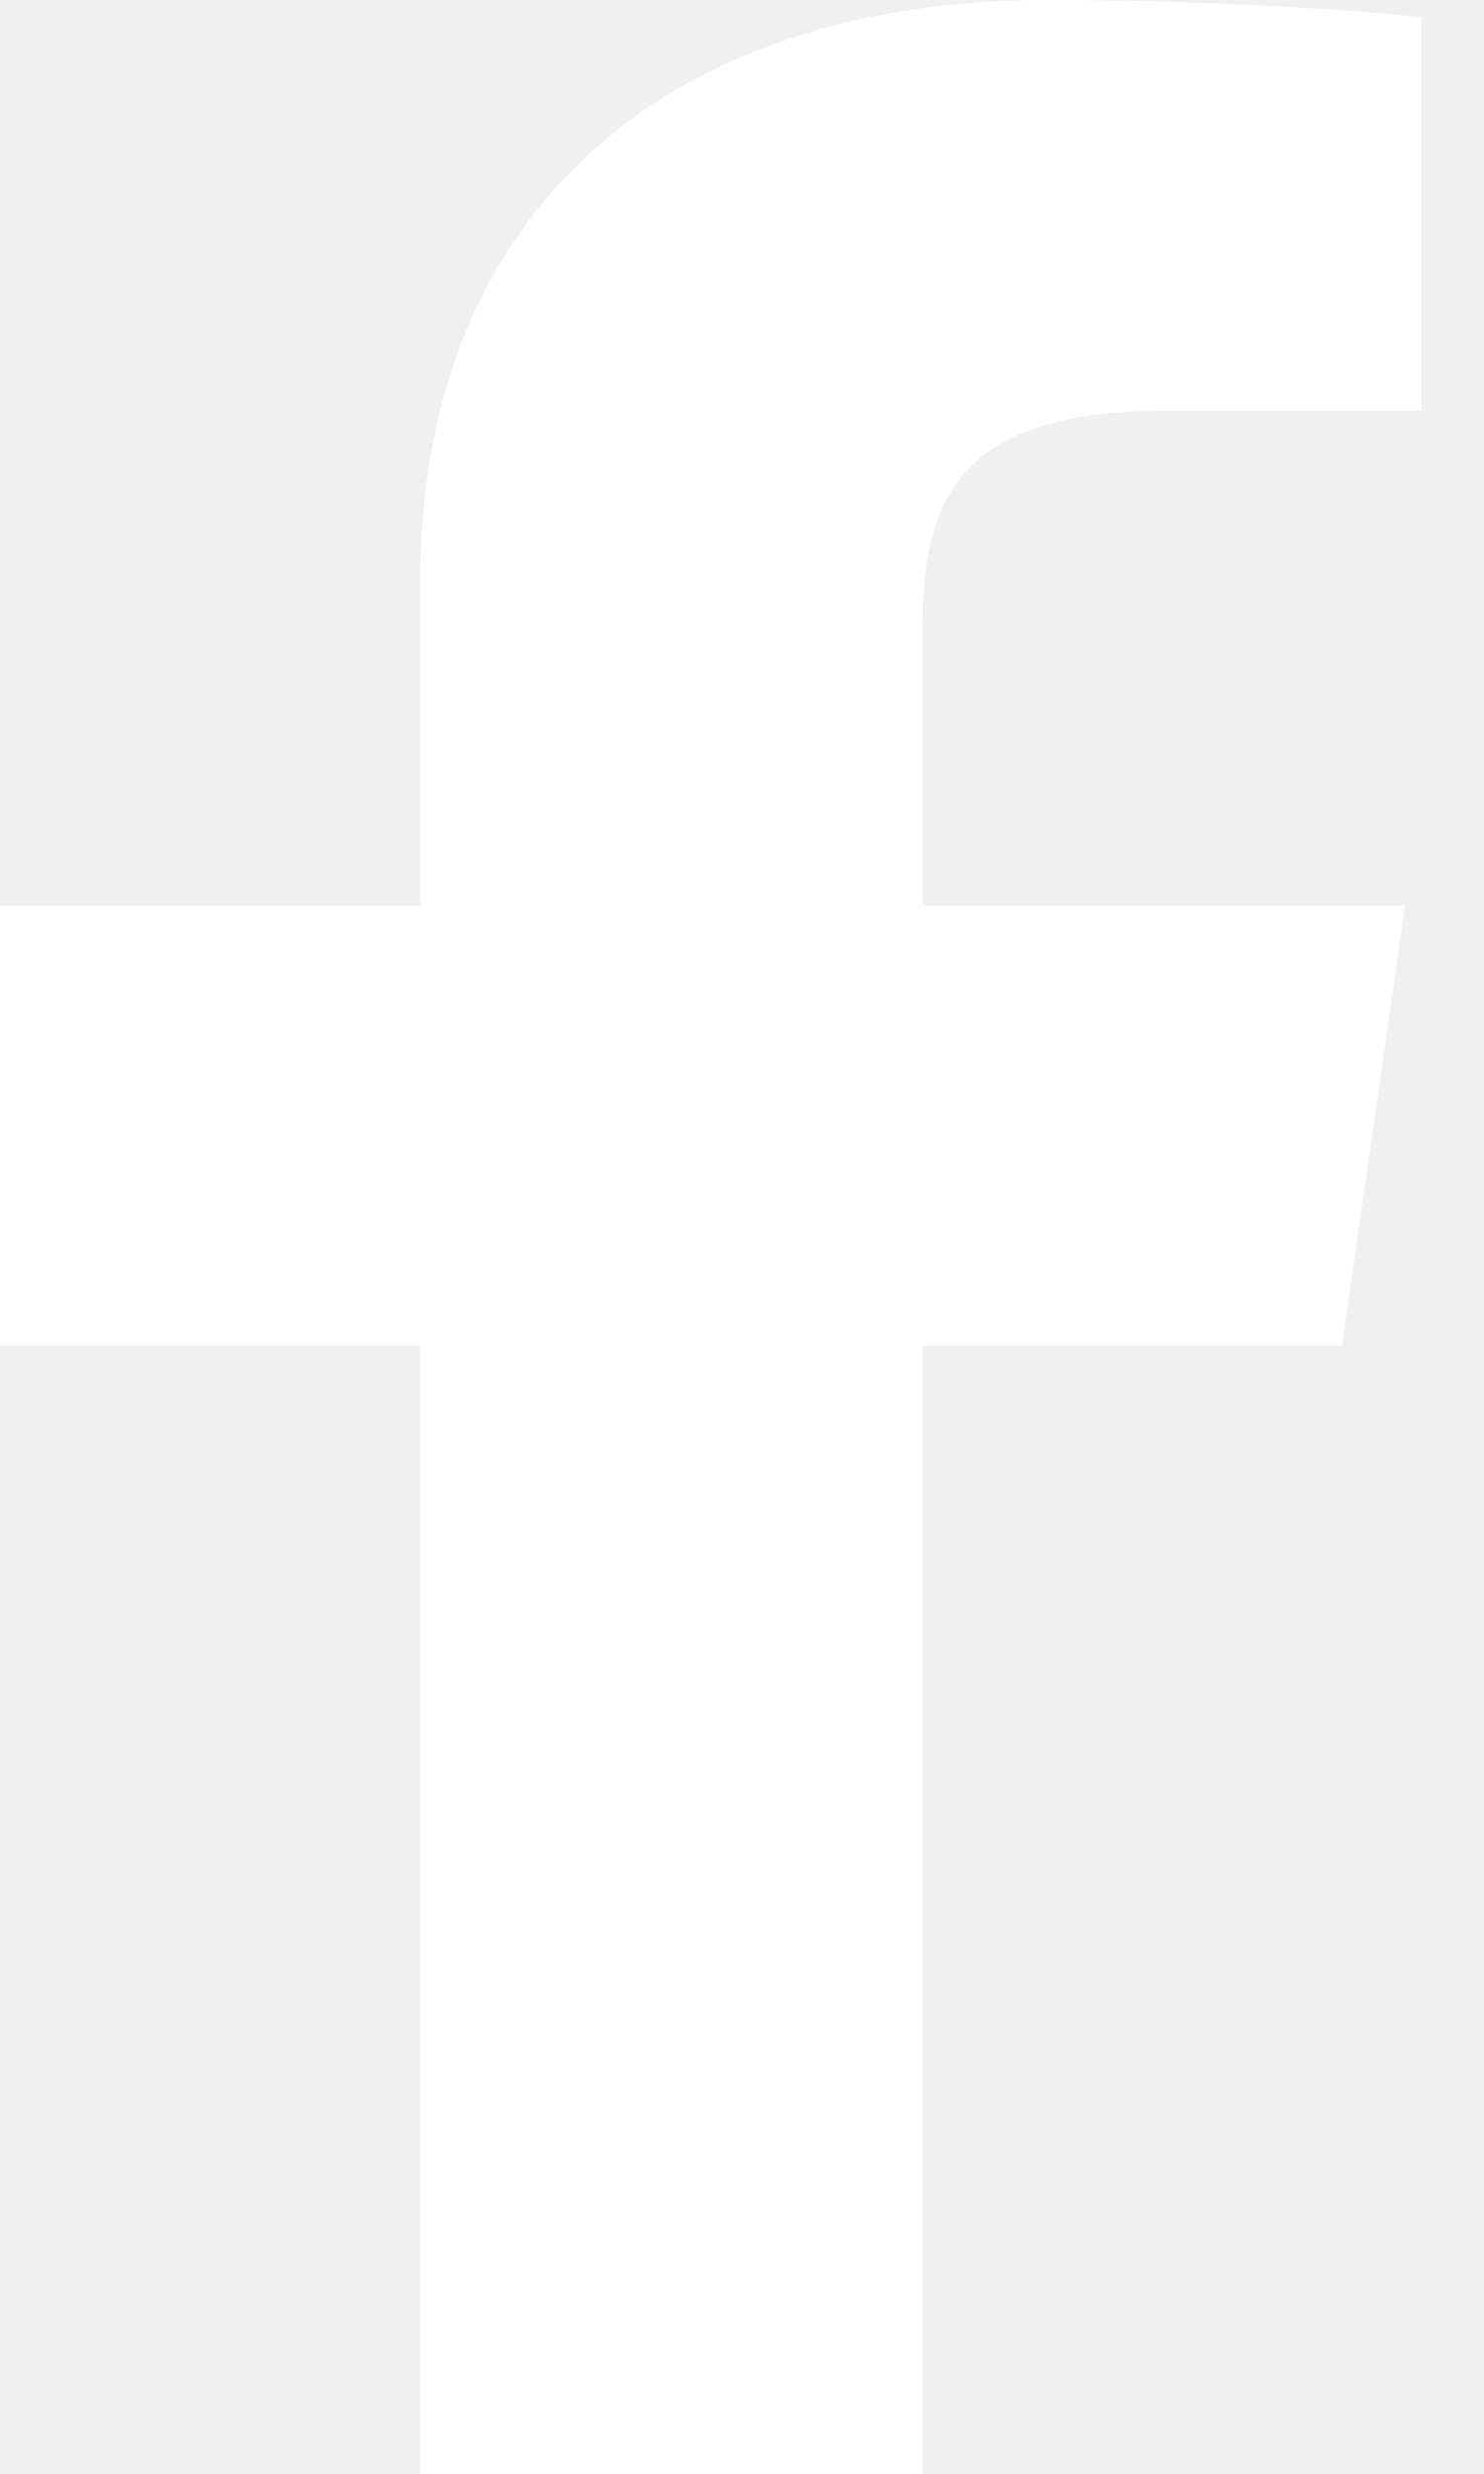
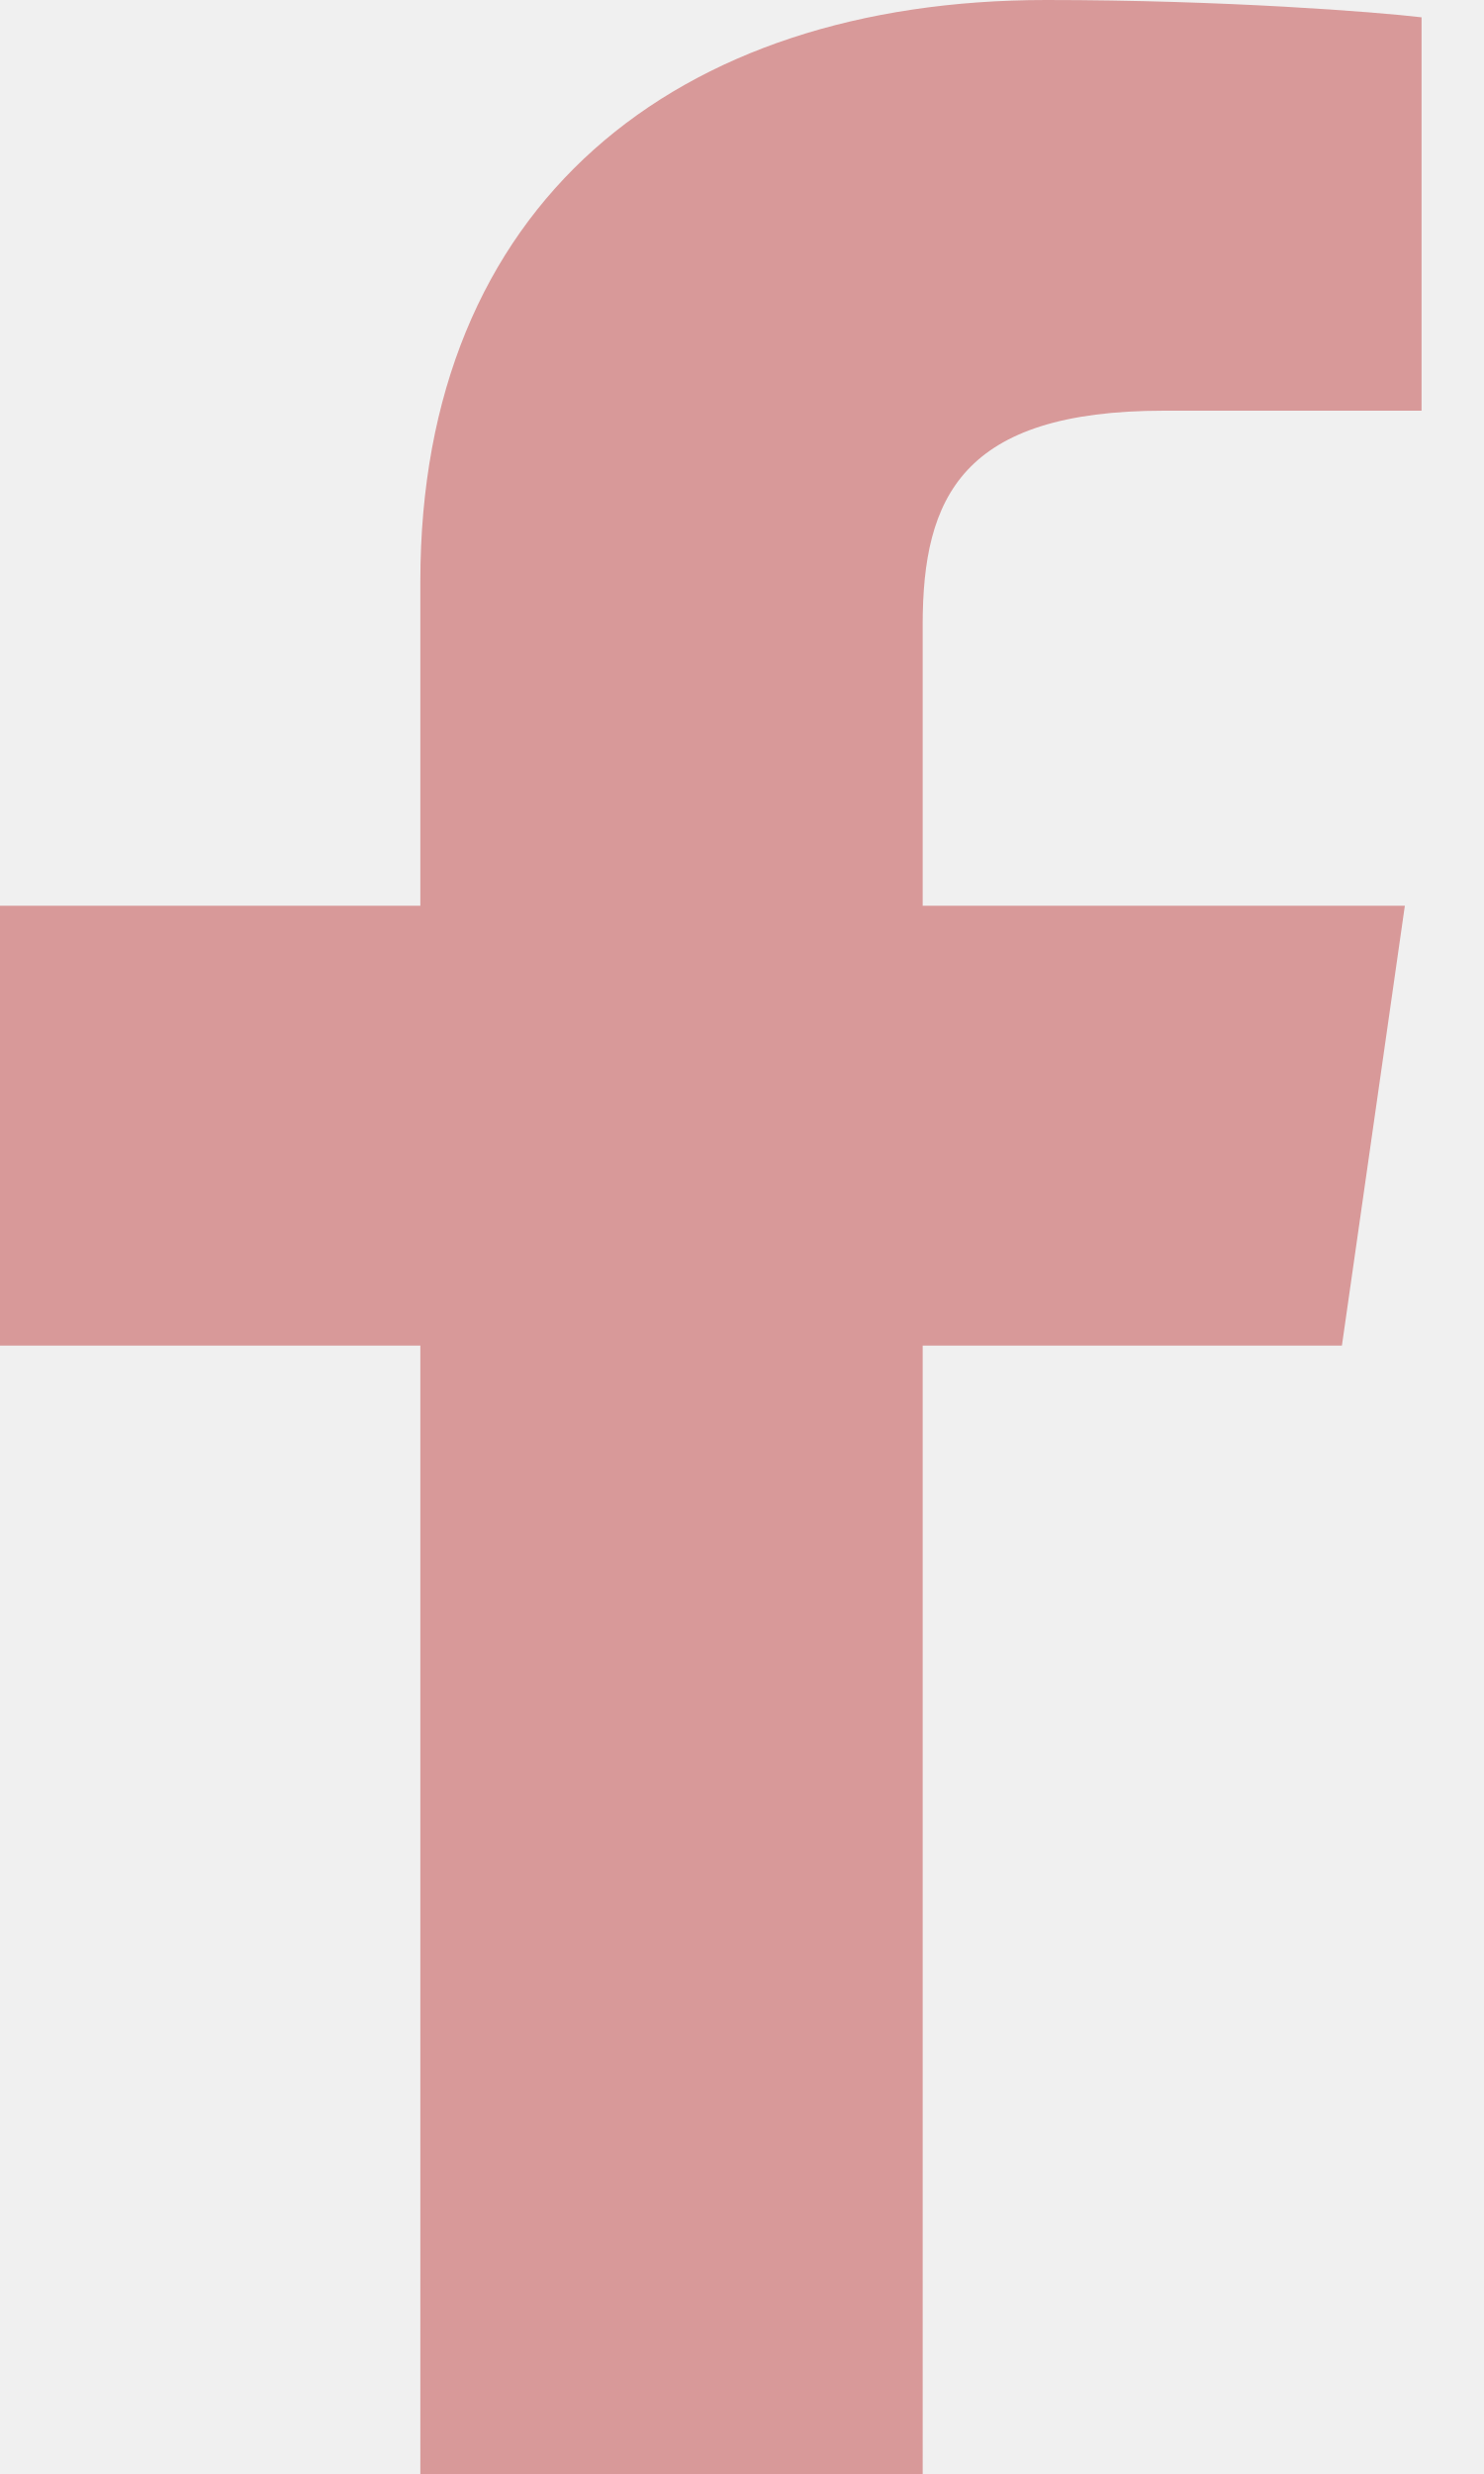
<svg xmlns="http://www.w3.org/2000/svg" width="12" height="20" viewBox="0 0 12 20" fill="none">
-   <path d="M8.46 0C5.456 0 3.399 1.656 3.399 4.699V7.322H0V10.878H3.399V20H7.461V10.878H10.851L11.36 7.322H7.461V5.051C7.461 4.021 7.778 3.32 9.412 3.32H11.495V0.14C11.135 0.097 9.899 0 8.46 0Z" fill="white" />
+   <path d="M8.46 0C5.456 0 3.399 1.656 3.399 4.699V7.322H0V10.878H3.399V20H7.461V10.878H10.851L11.36 7.322H7.461V5.051C7.461 4.021 7.778 3.32 9.412 3.32H11.495V0.14C11.135 0.097 9.899 0 8.46 0Z" fill="#D89999" />
</svg>
